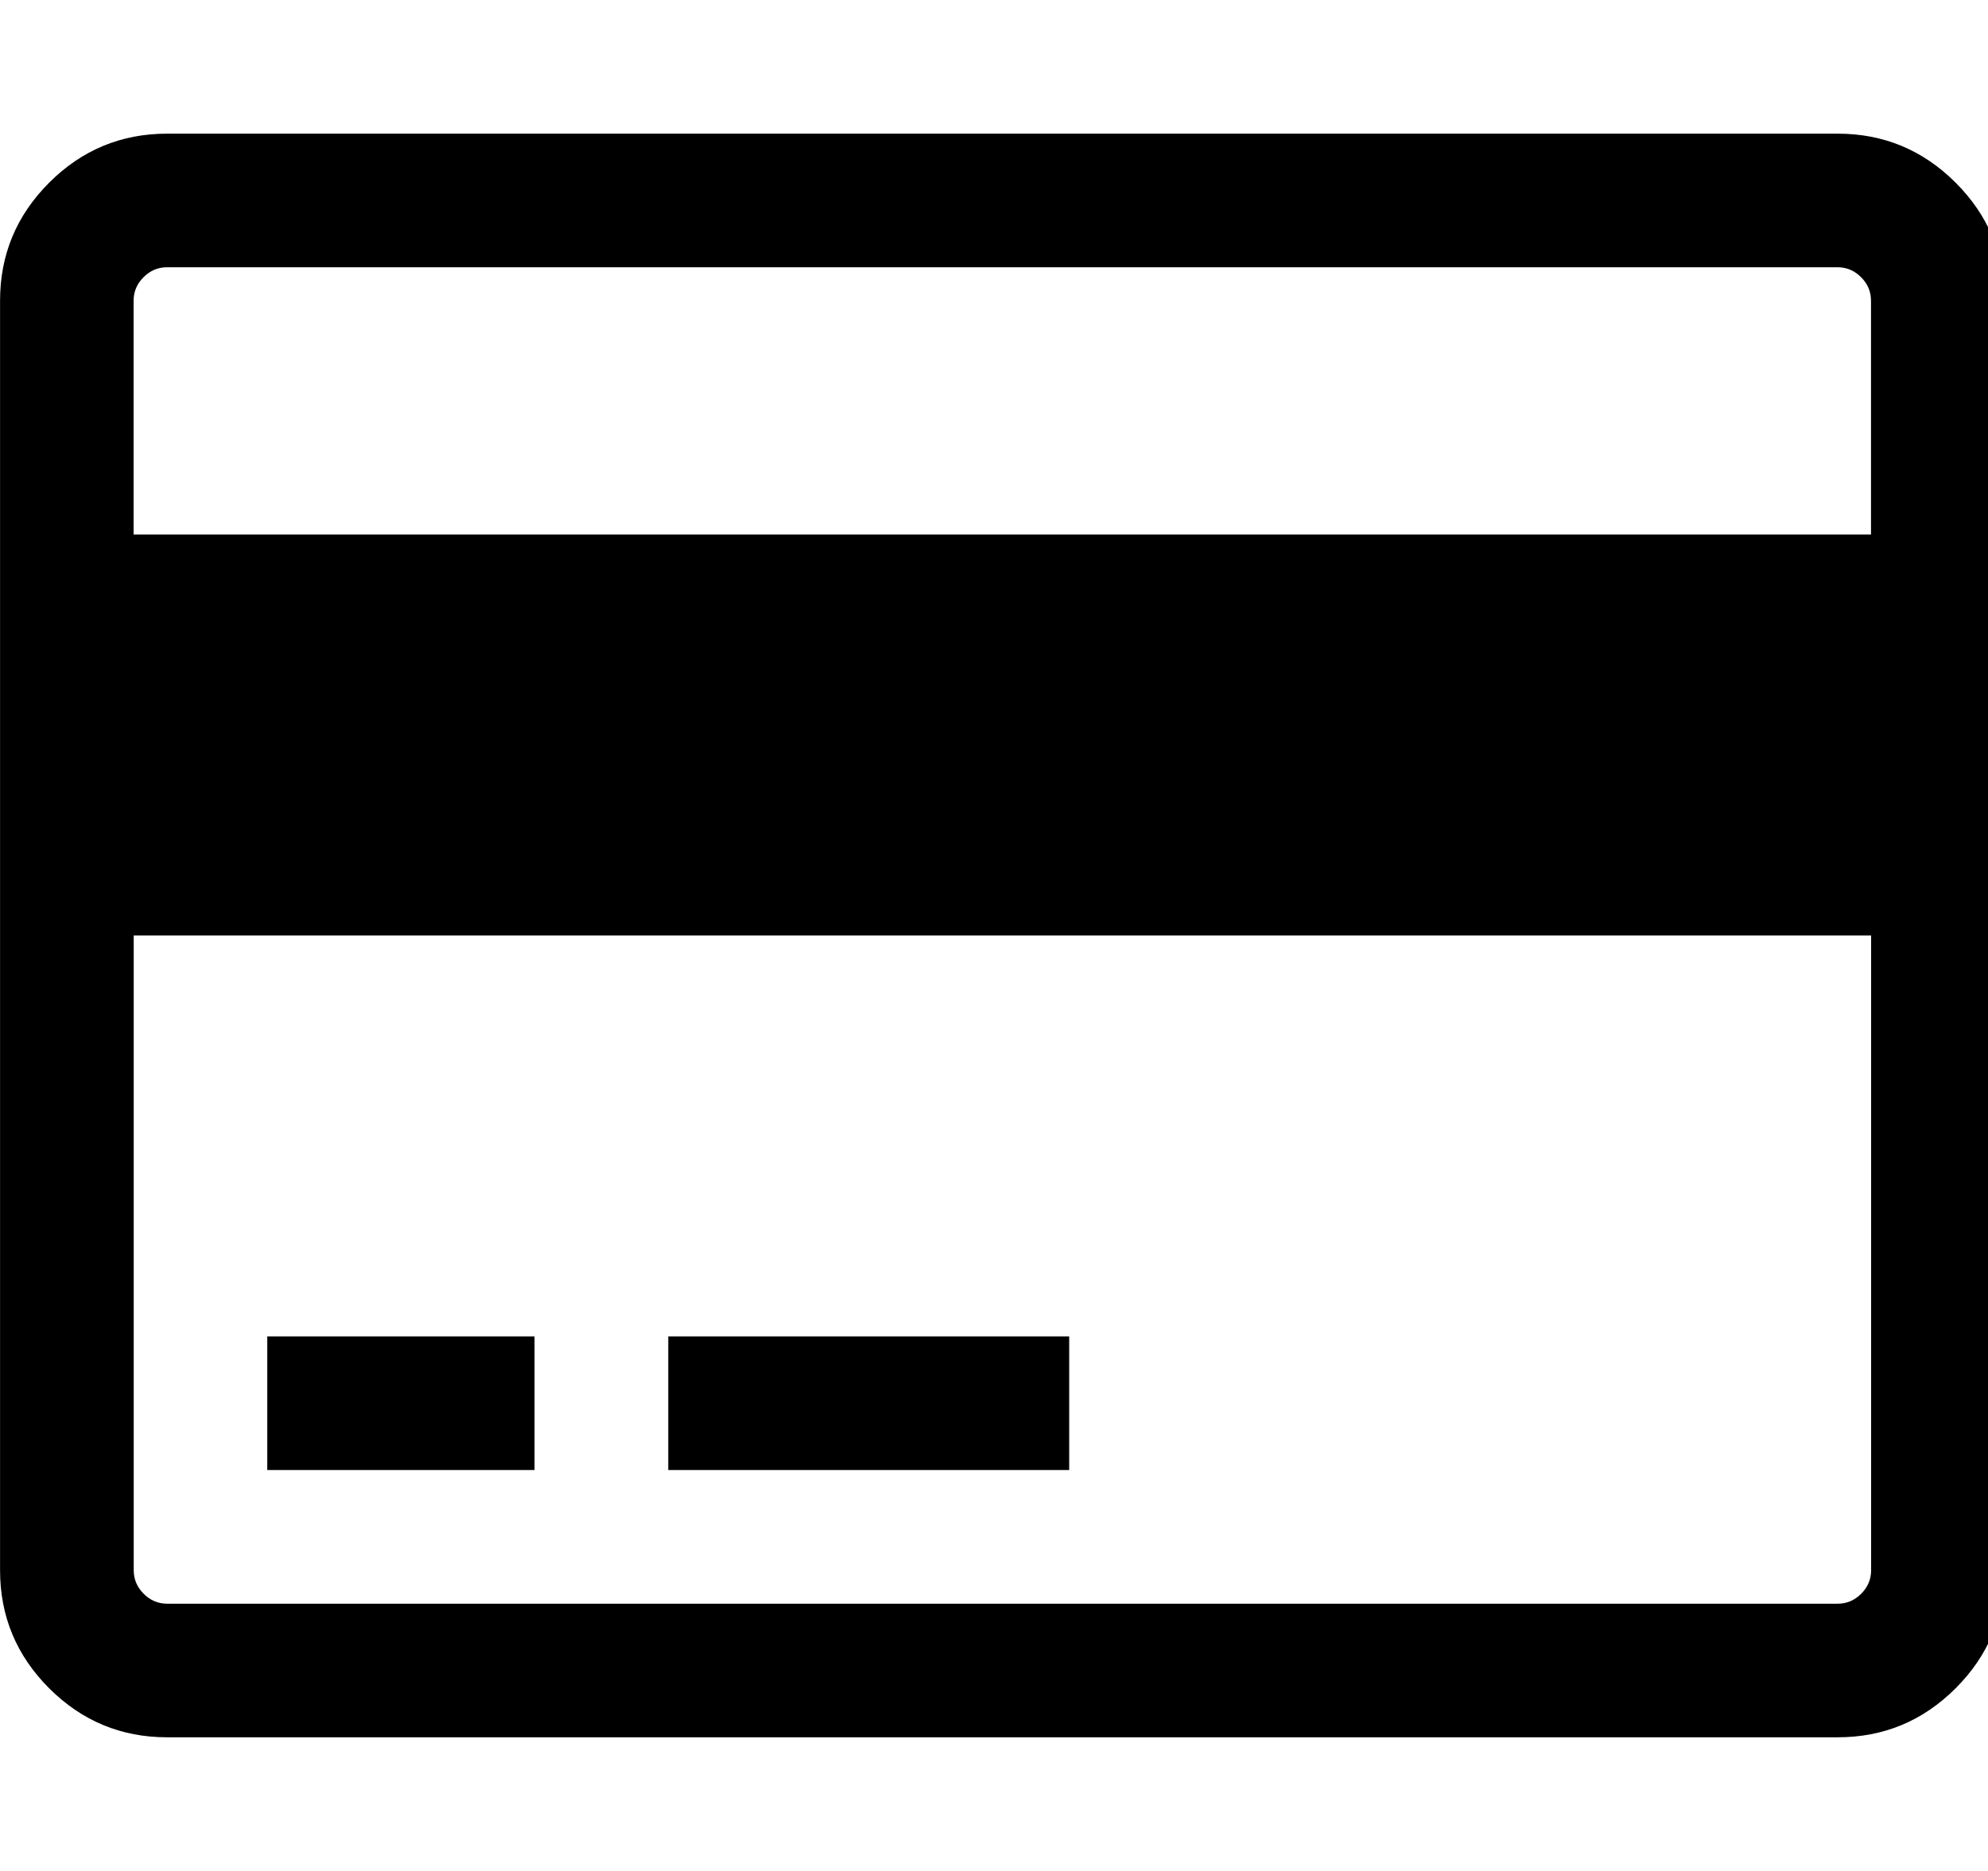
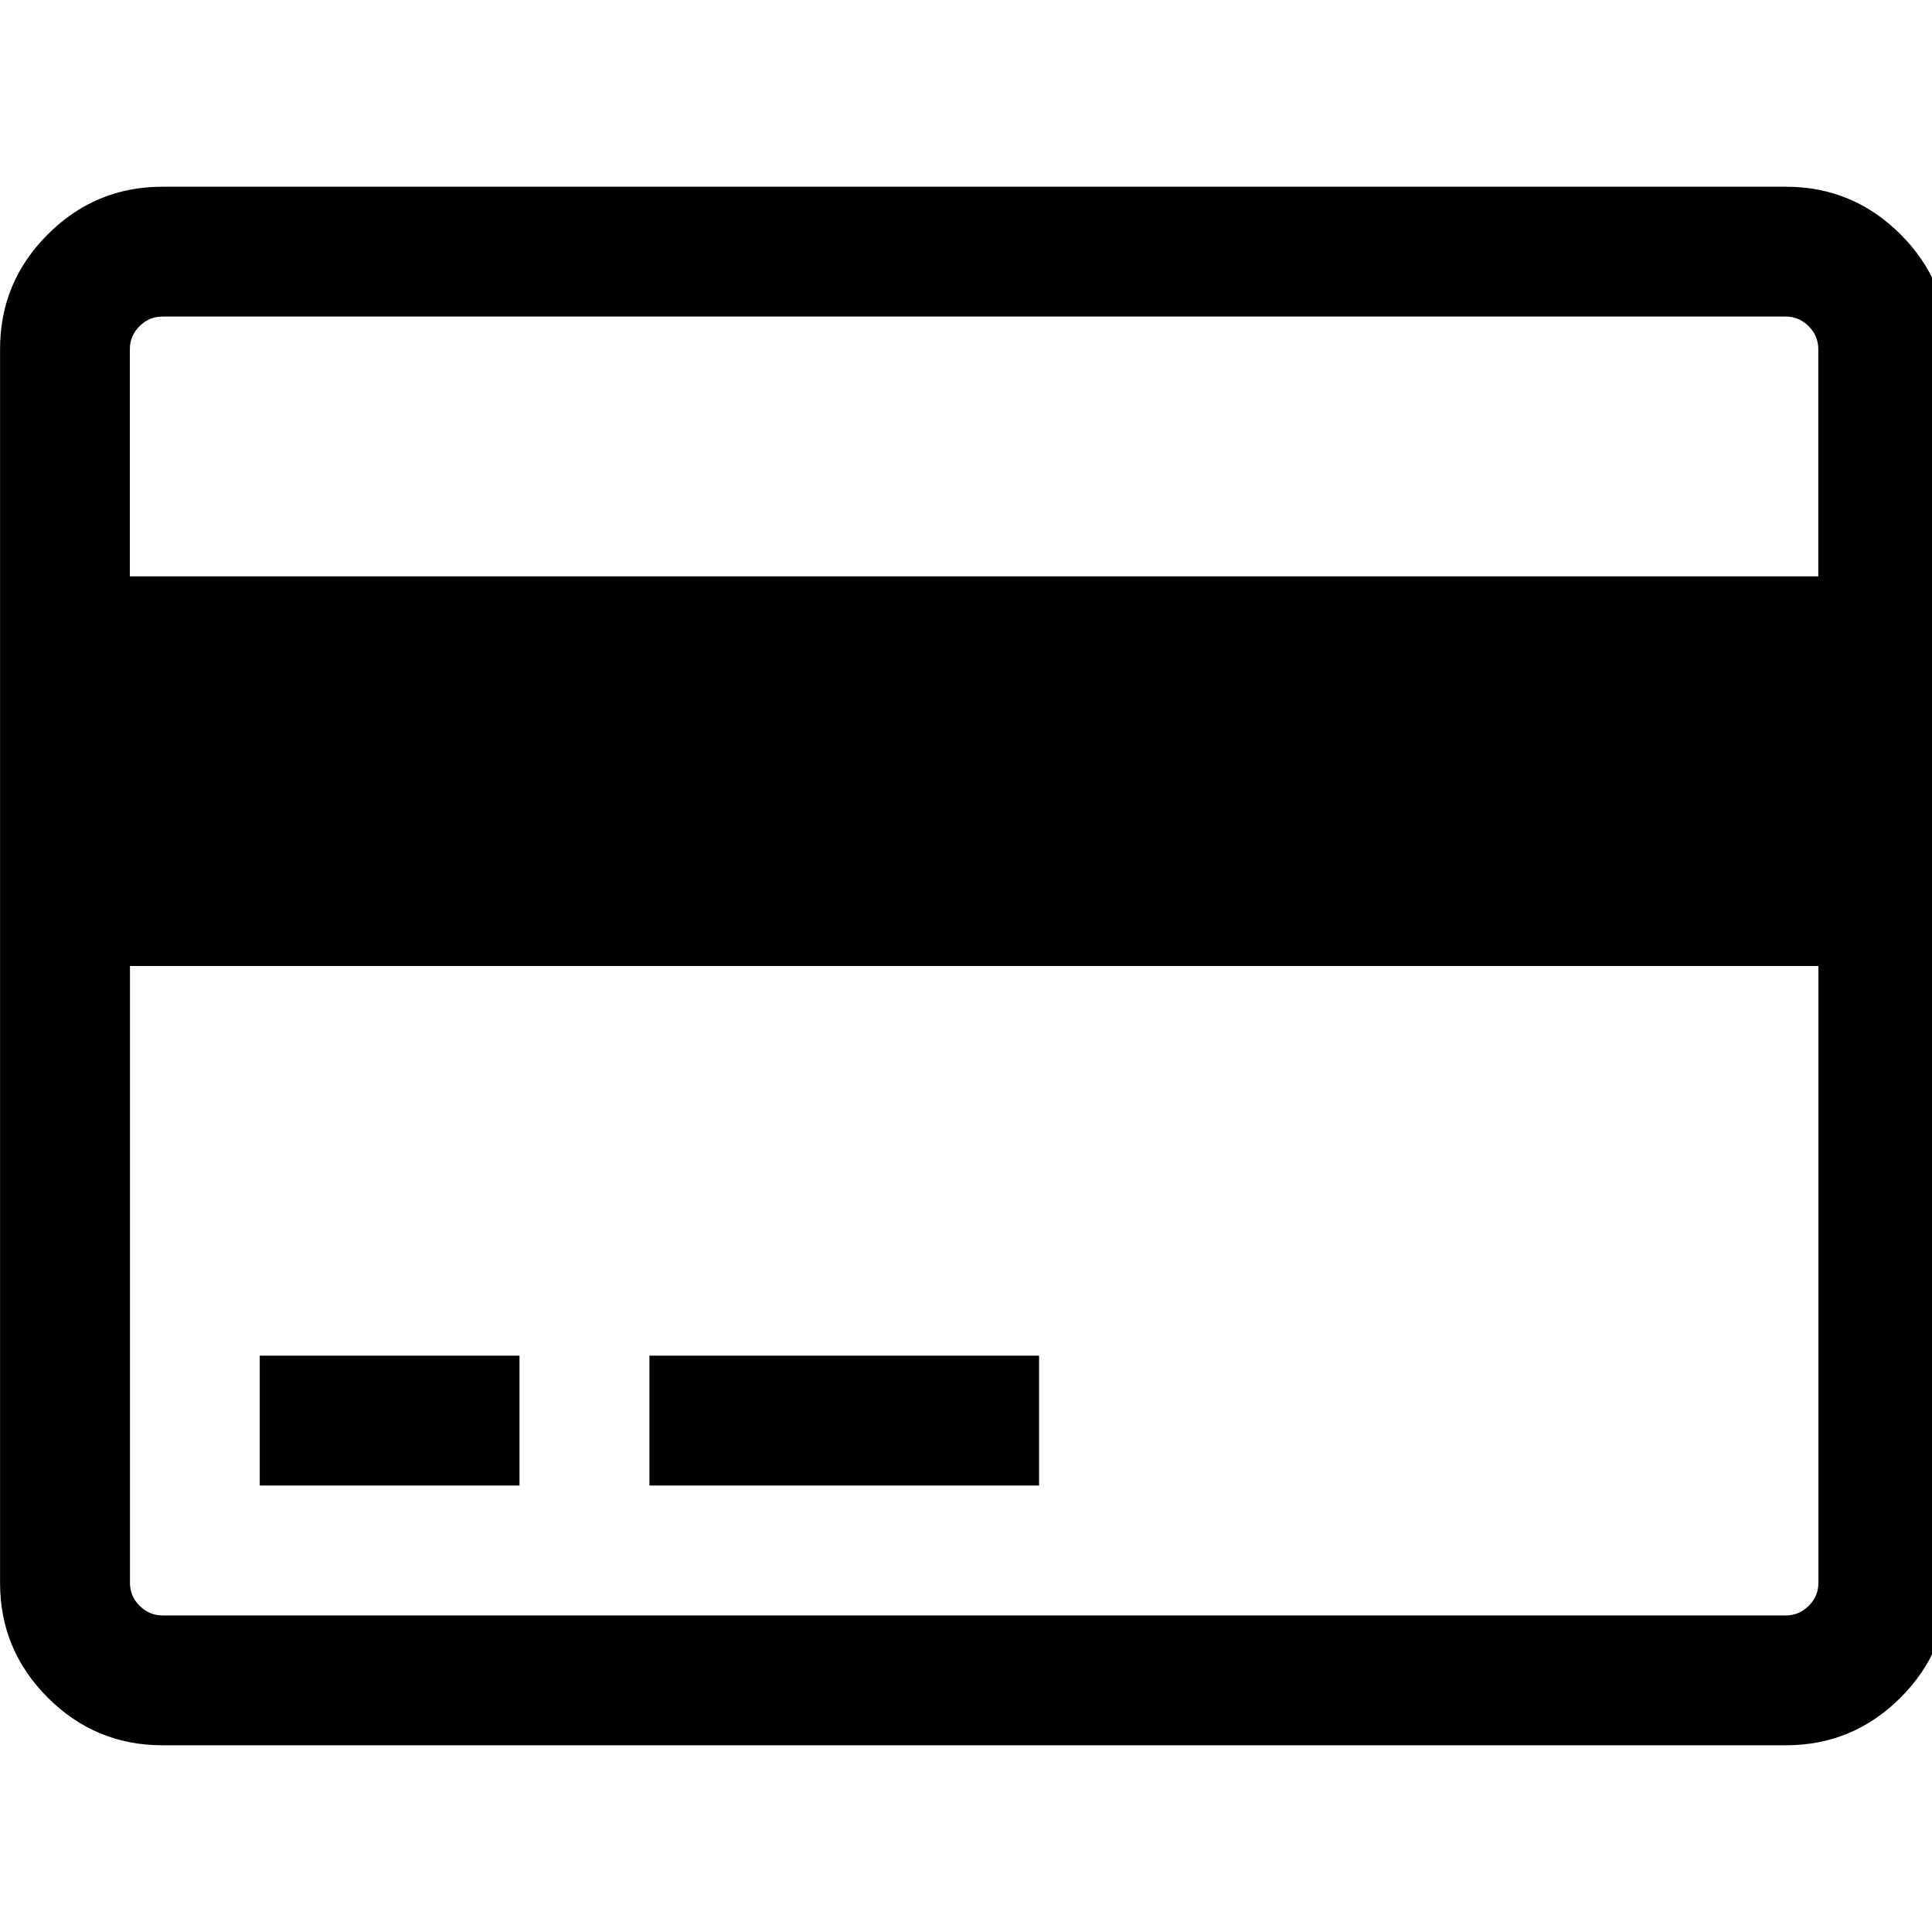
- <svg xmlns="http://www.w3.org/2000/svg" version="1.1" width="34" height="32" viewBox="0 0 34 32">
+ <svg xmlns="http://www.w3.org/2000/svg" version="1.1" width="32" height="32" viewBox="0 0 34 32">
  <path d="M31.429 2.286q1.179 0 2.018 0.839t0.839 2.018v21.714q0 1.179-0.839 2.018t-2.018 0.839h-28.571q-1.179 0-2.018-0.839t-0.839-2.018v-21.714q0-1.179 0.839-2.018t2.018-0.839h28.571zM2.857 4.571q-0.232 0-0.402 0.17t-0.17 0.402v4h29.714v-4q0-0.232-0.17-0.402t-0.402-0.17h-28.571zM31.429 27.429q0.232 0 0.402-0.17t0.17-0.402v-10.857h-29.714v10.857q0 0.232 0.17 0.402t0.402 0.17h28.571zM4.571 25.143v-2.286h4.571v2.286h-4.571zM11.429 25.143v-2.286h6.857v2.286h-6.857z" fill="#000000" />
</svg>
